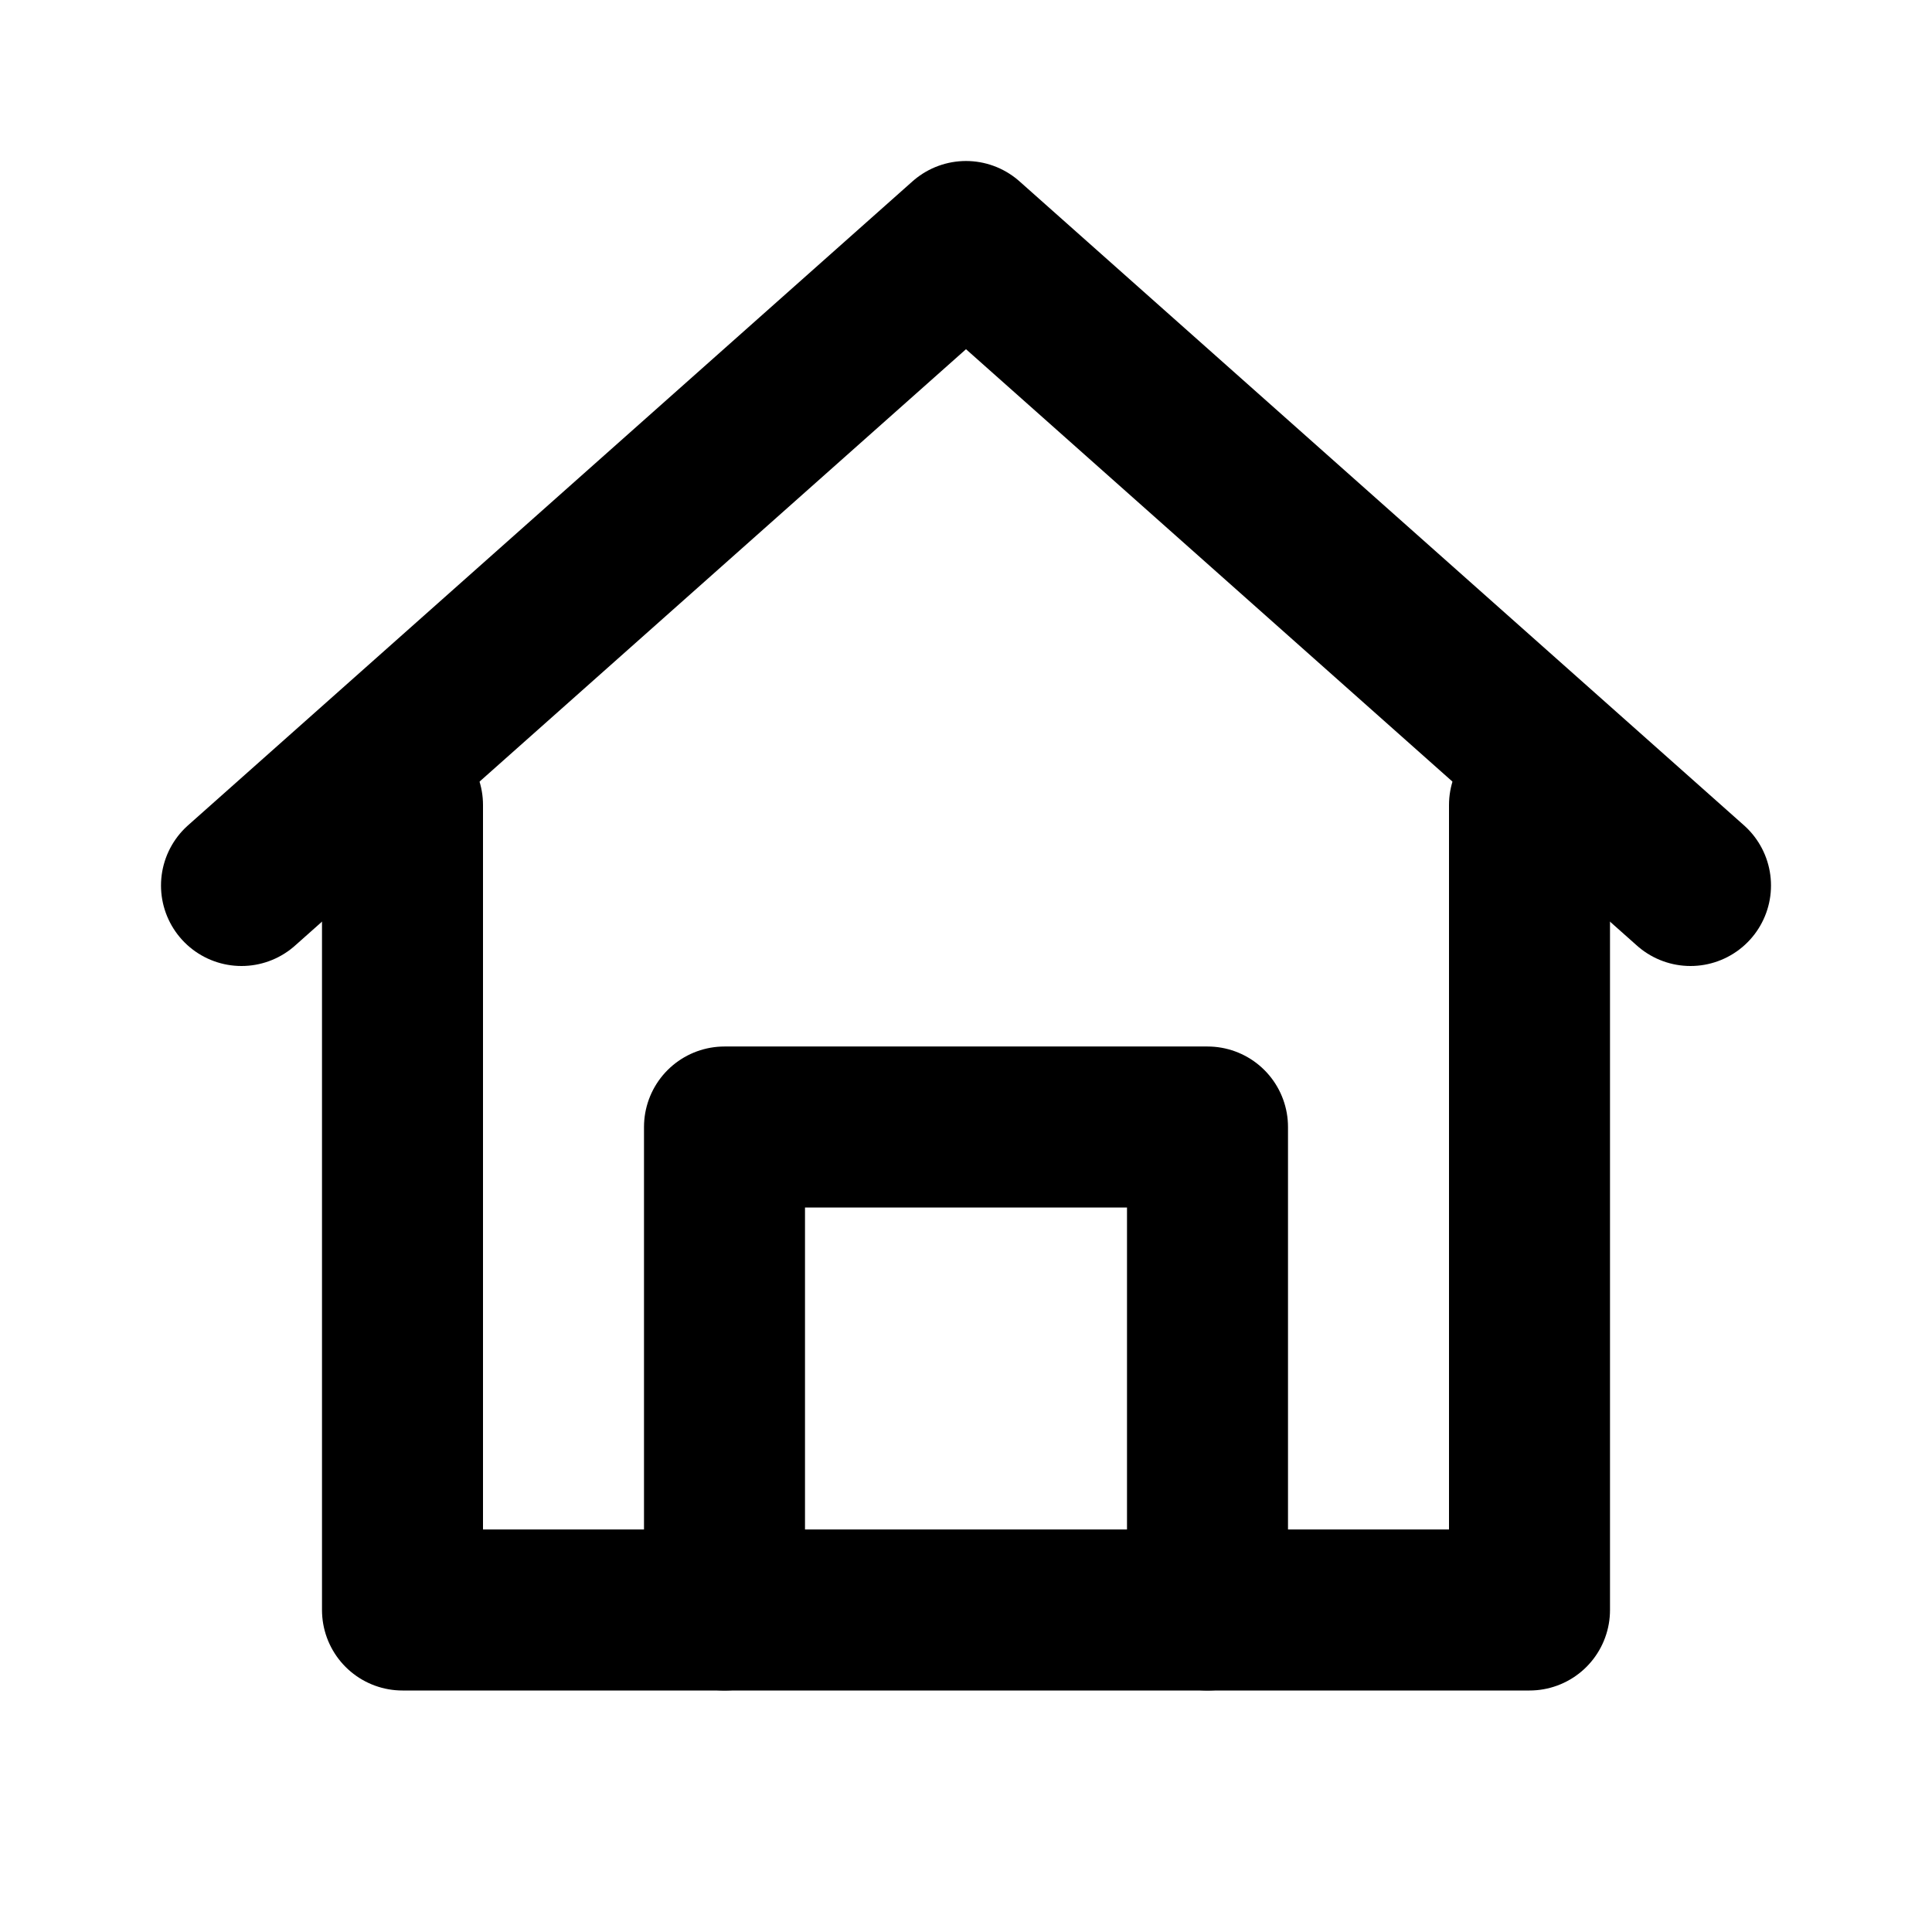
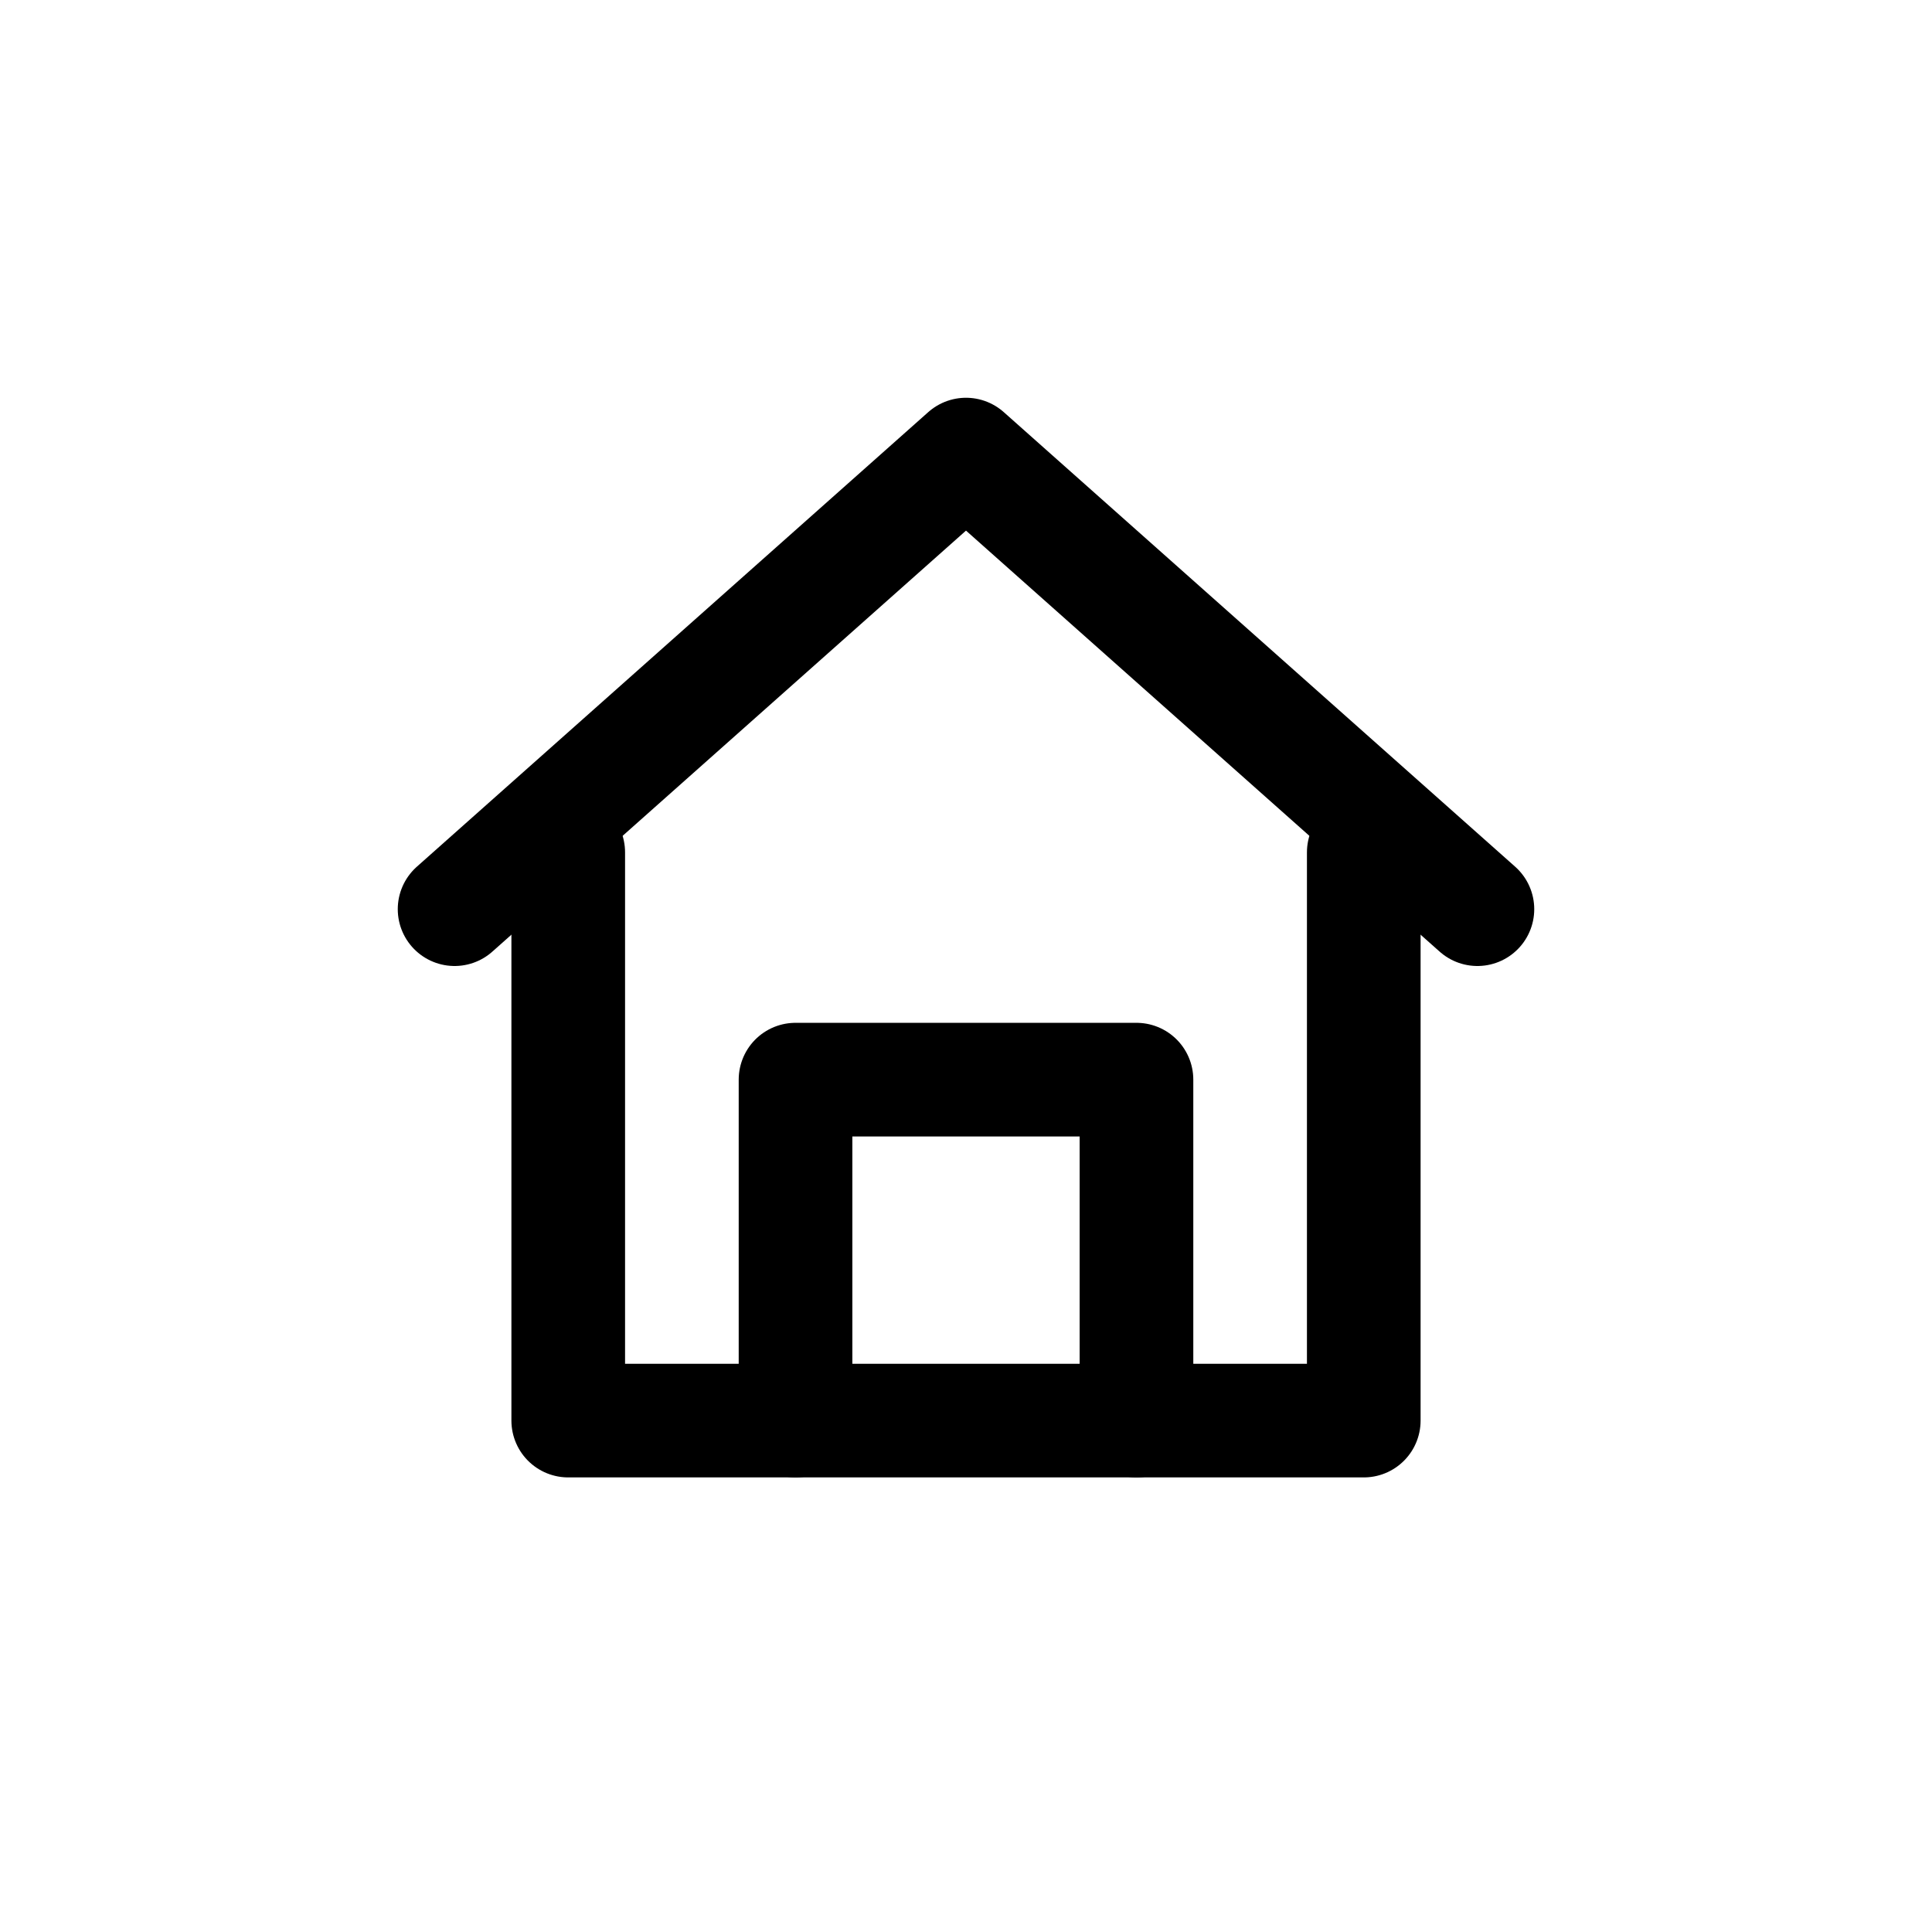
- <svg xmlns="http://www.w3.org/2000/svg" viewBox="0 0 24 24" fill="none" stroke="currentColor" stroke-width="2" stroke-linecap="round" stroke-linejoin="round">
+ <svg xmlns="http://www.w3.org/2000/svg" viewBox="-5 -5 34 34" fill="none" stroke="currentColor" stroke-width="2" stroke-linecap="round" stroke-linejoin="round">
  <path d="M3 11l9-8 9 8" />
  <path d="M5 10v10h14V10" />
  <path d="M9 20v-6h6v6" />
</svg>
